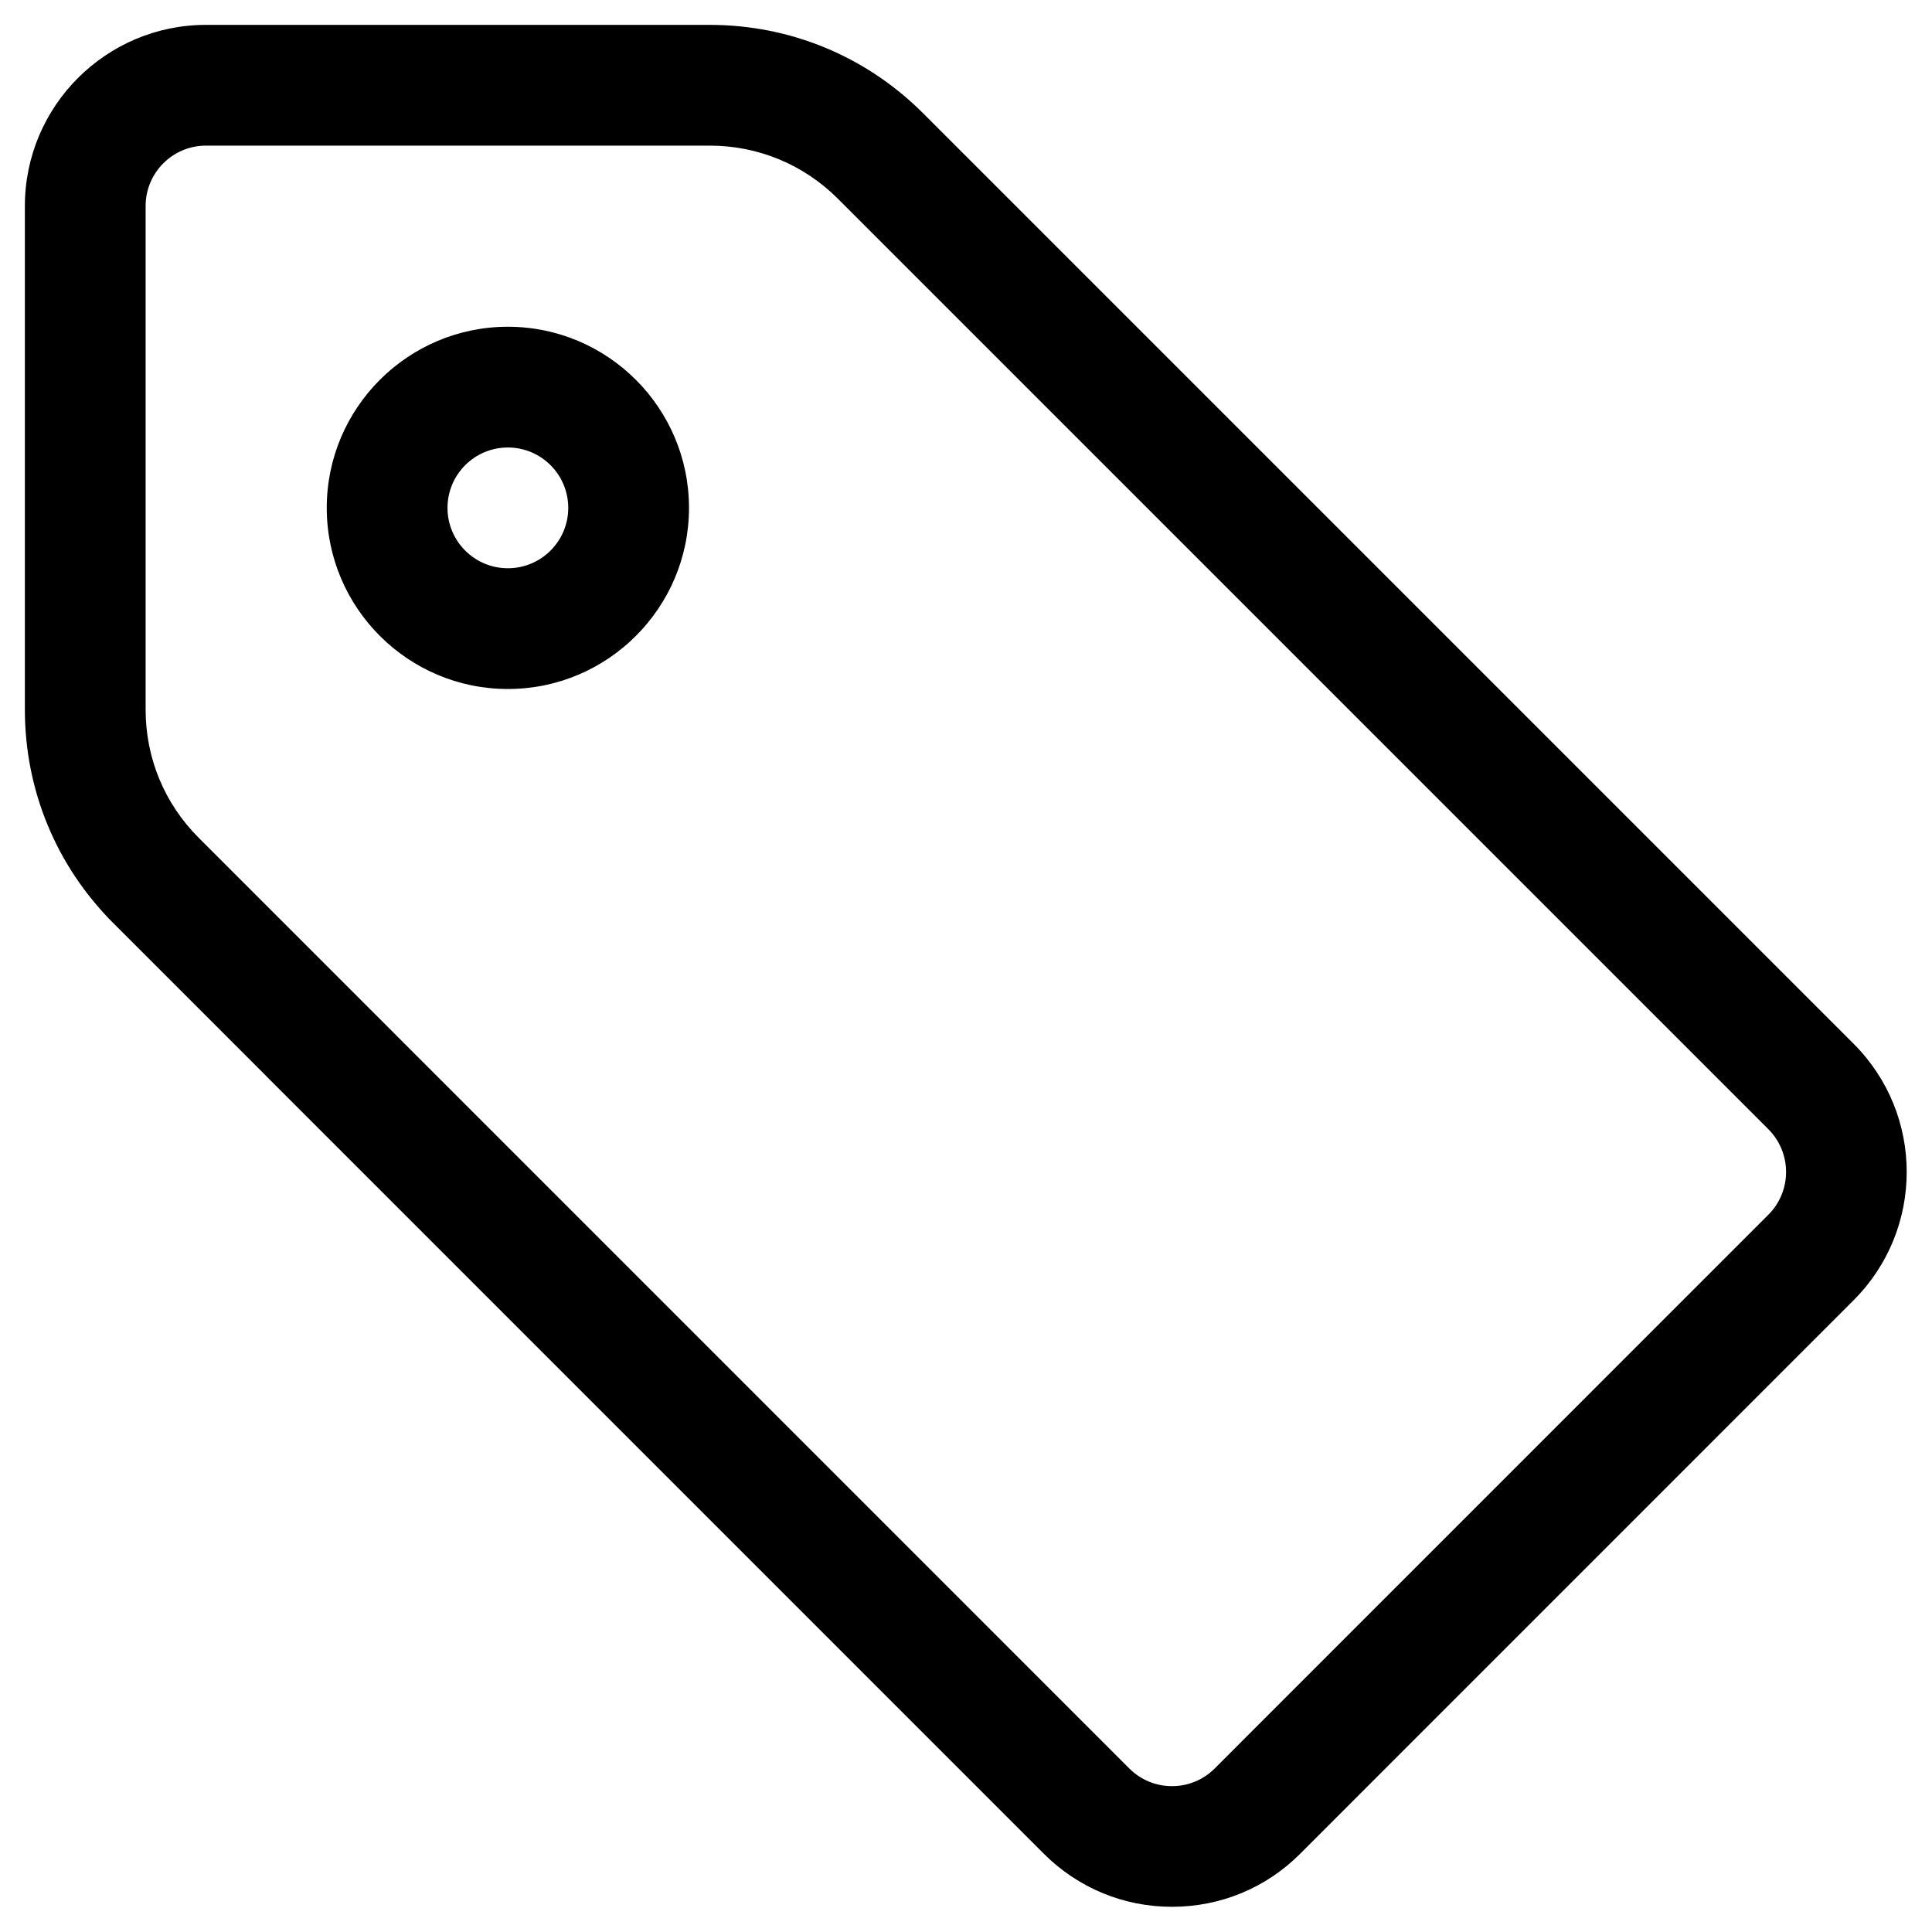
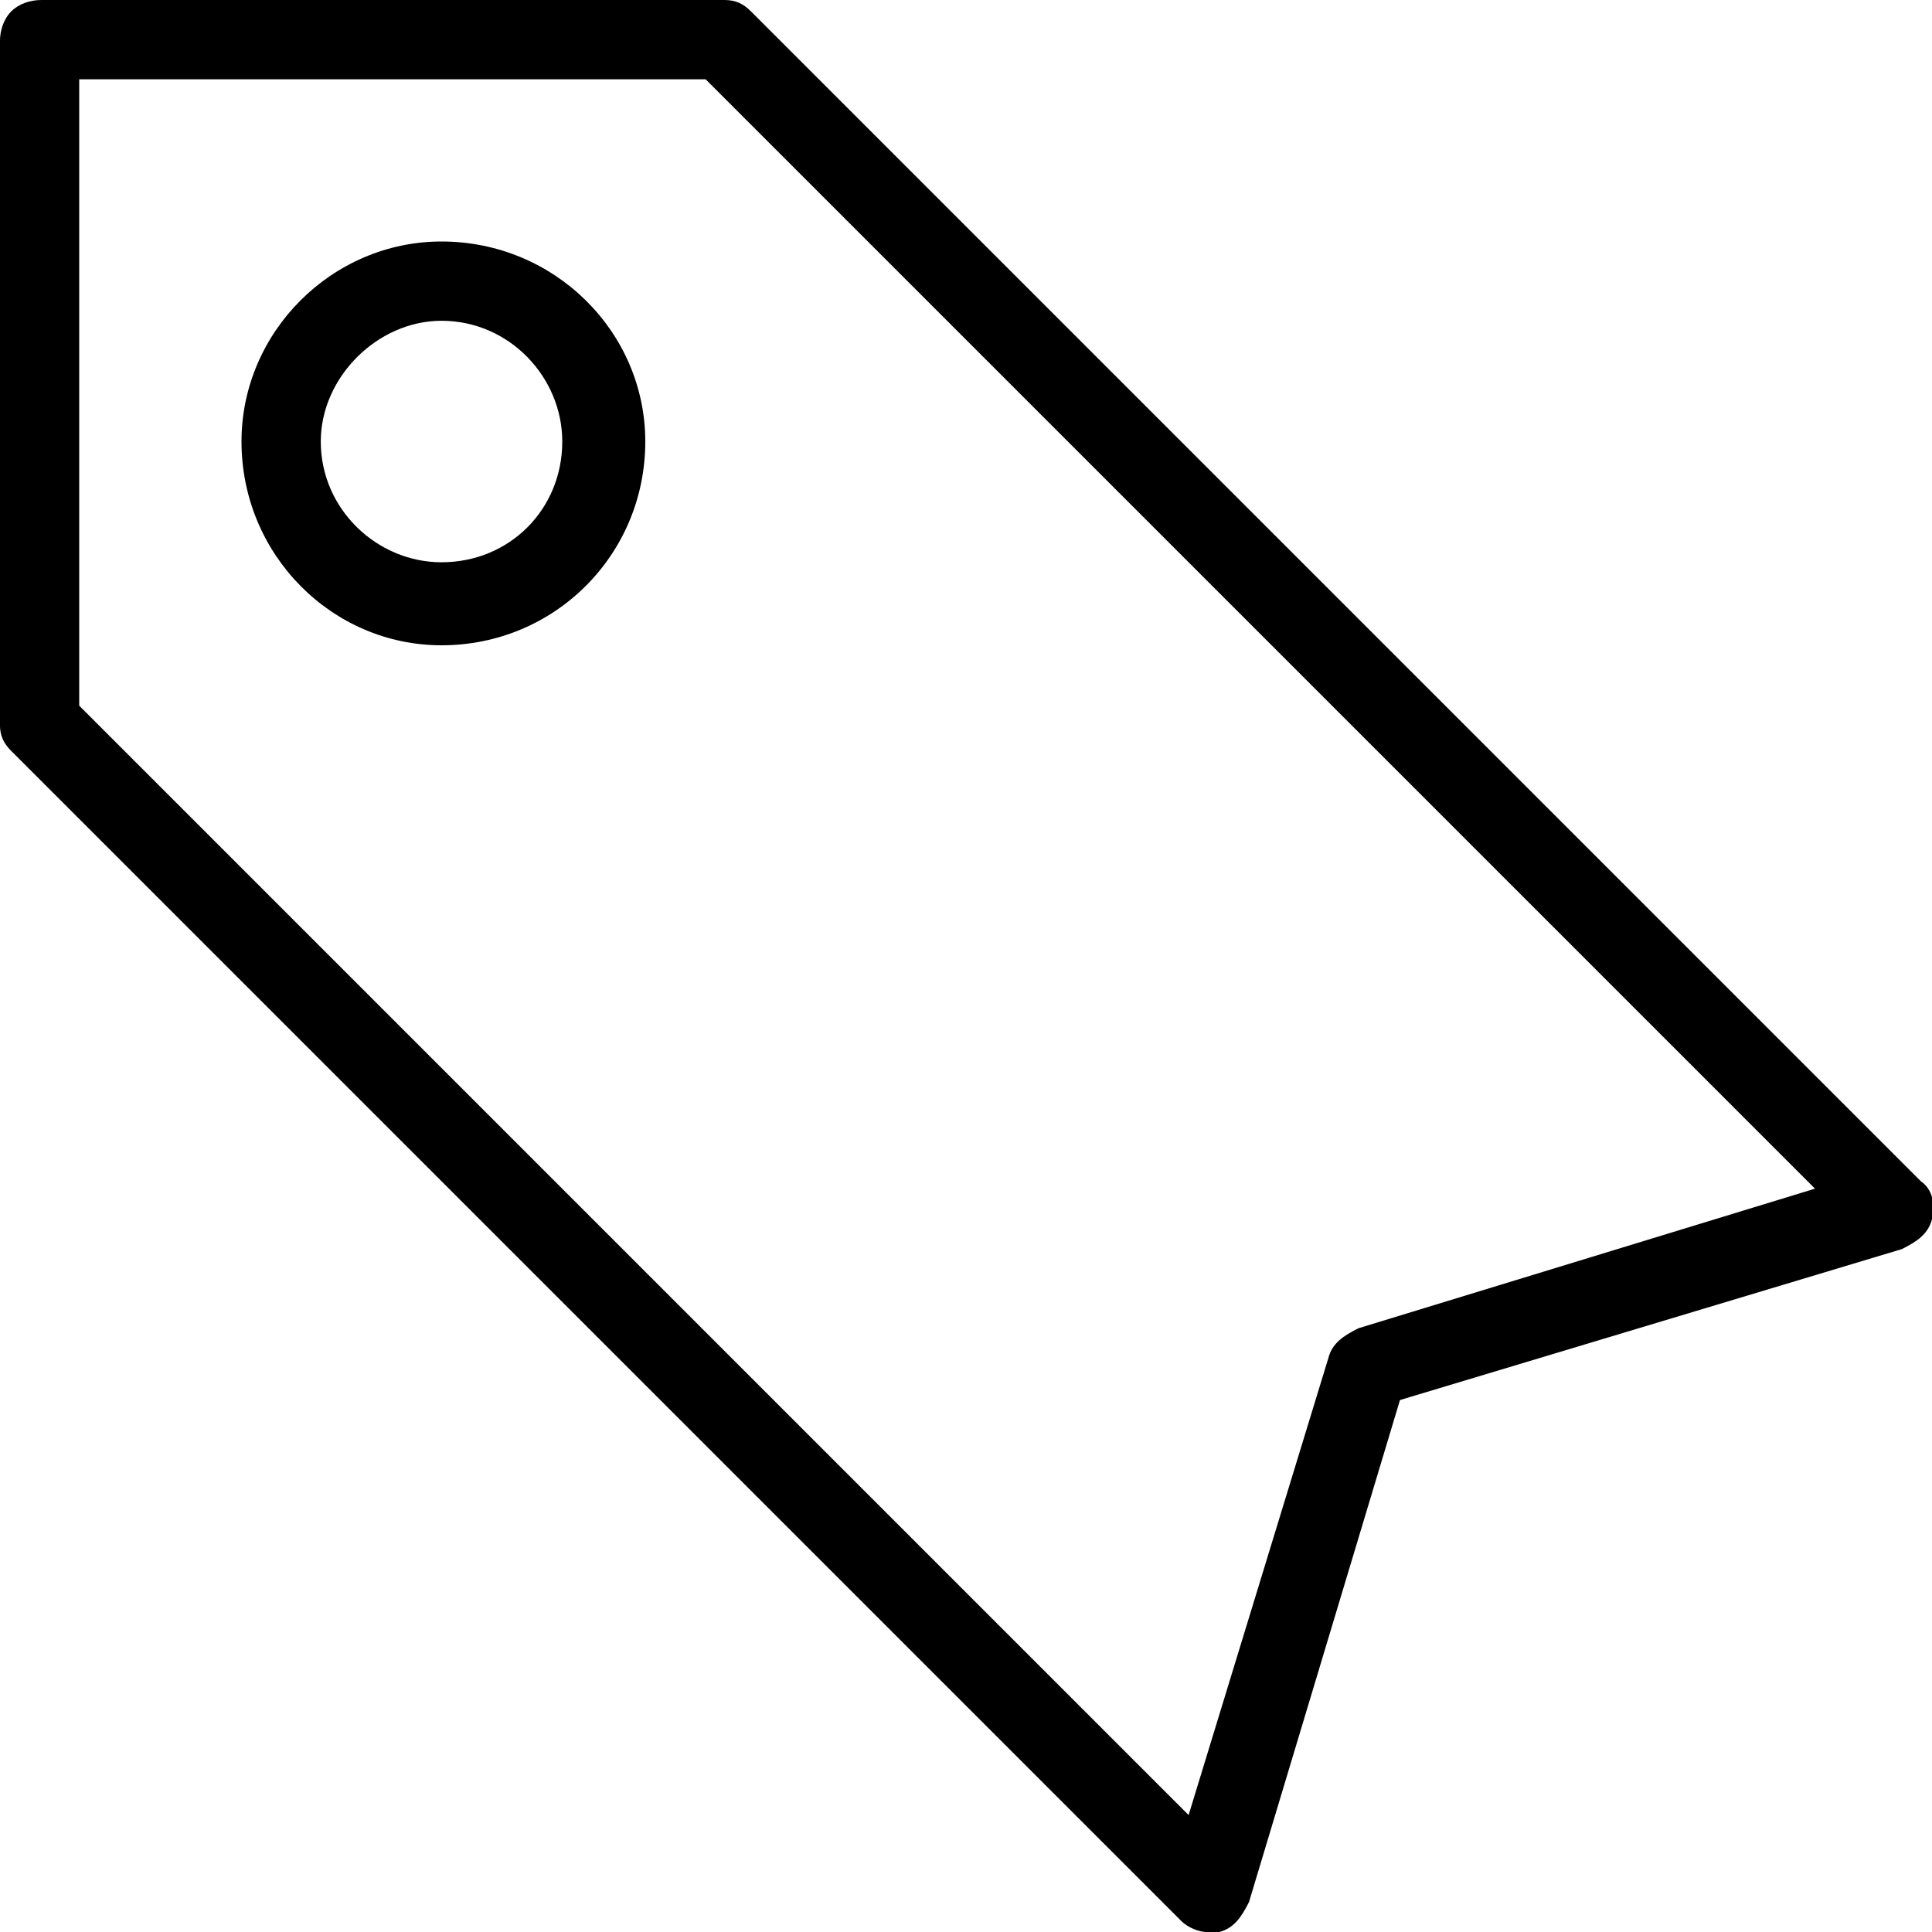
- <svg xmlns="http://www.w3.org/2000/svg" viewBox="0 0 24 24">
-   <path d="M14.559 23.687c-.601 0-1.166-.234-1.591-.658L1.407 11.467C.699 10.758.309 9.817.309 8.816V2.559c0-1.241 1.009-2.25 2.25-2.25h6.257c1.001 0 1.943.39 2.651 1.098l11.561 11.561c.877.877.877 2.304 0 3.182l-6.879 6.88c-.424.424-.989.657-1.59.657zm-12-21.878c-.414 0-.75.336-.75.75v6.257c0 .601.234 1.166.659 1.591l11.561 11.562c.141.141.329.219.53.219s.389-.078.53-.219l6.879-6.88c.292-.292.292-.768 0-1.061L10.407 2.467c-.425-.424-.99-.658-1.59-.658H2.559z" />
-   <path d="M6.309 8.559c-1.241 0-2.25-1.009-2.25-2.25s1.009-2.25 2.25-2.25 2.25 1.009 2.25 2.25-1.009 2.25-2.25 2.25zm0-3c-.414 0-.75.336-.75.75s.336.75.75.75.75-.336.75-.75-.336-.75-.75-.75z" />
+ <svg xmlns="http://www.w3.org/2000/svg" version="1.1" width="32" height="32" viewBox="0 0 32 32">
+   <path d="M31.813 19.563l-19.375-19.375c-0.125-0.125-0.25-0.188-0.438-0.188h-11.313c-0.188 0-0.375 0.063-0.5 0.188s-0.188 0.313-0.188 0.5v11.313c0 0.188 0.063 0.313 0.188 0.438l19.375 19.375c0.125 0.125 0.313 0.188 0.438 0.188 0.063 0 0.125 0 0.188 0 0.25-0.063 0.375-0.25 0.5-0.5l2.5-8.313 8.313-2.5c0.25-0.125 0.438-0.25 0.5-0.5s0-0.5-0.188-0.625zM22.5 22c-0.25 0.125-0.438 0.25-0.5 0.5l-2.313 7.563-18.375-18.375v-10.375h10.375l18.375 18.375zM7.313 4c-1.813 0-3.313 1.5-3.313 3.313 0 1.875 1.5 3.375 3.313 3.375 1.875 0 3.375-1.5 3.375-3.375 0-1.813-1.5-3.313-3.375-3.313zM7.313 9.313c-1.063 0-2-0.875-2-2 0-1.063 0.938-2 2-2 1.125 0 2 0.938 2 2 0 1.125-0.875 2-2 2z" />
</svg>
